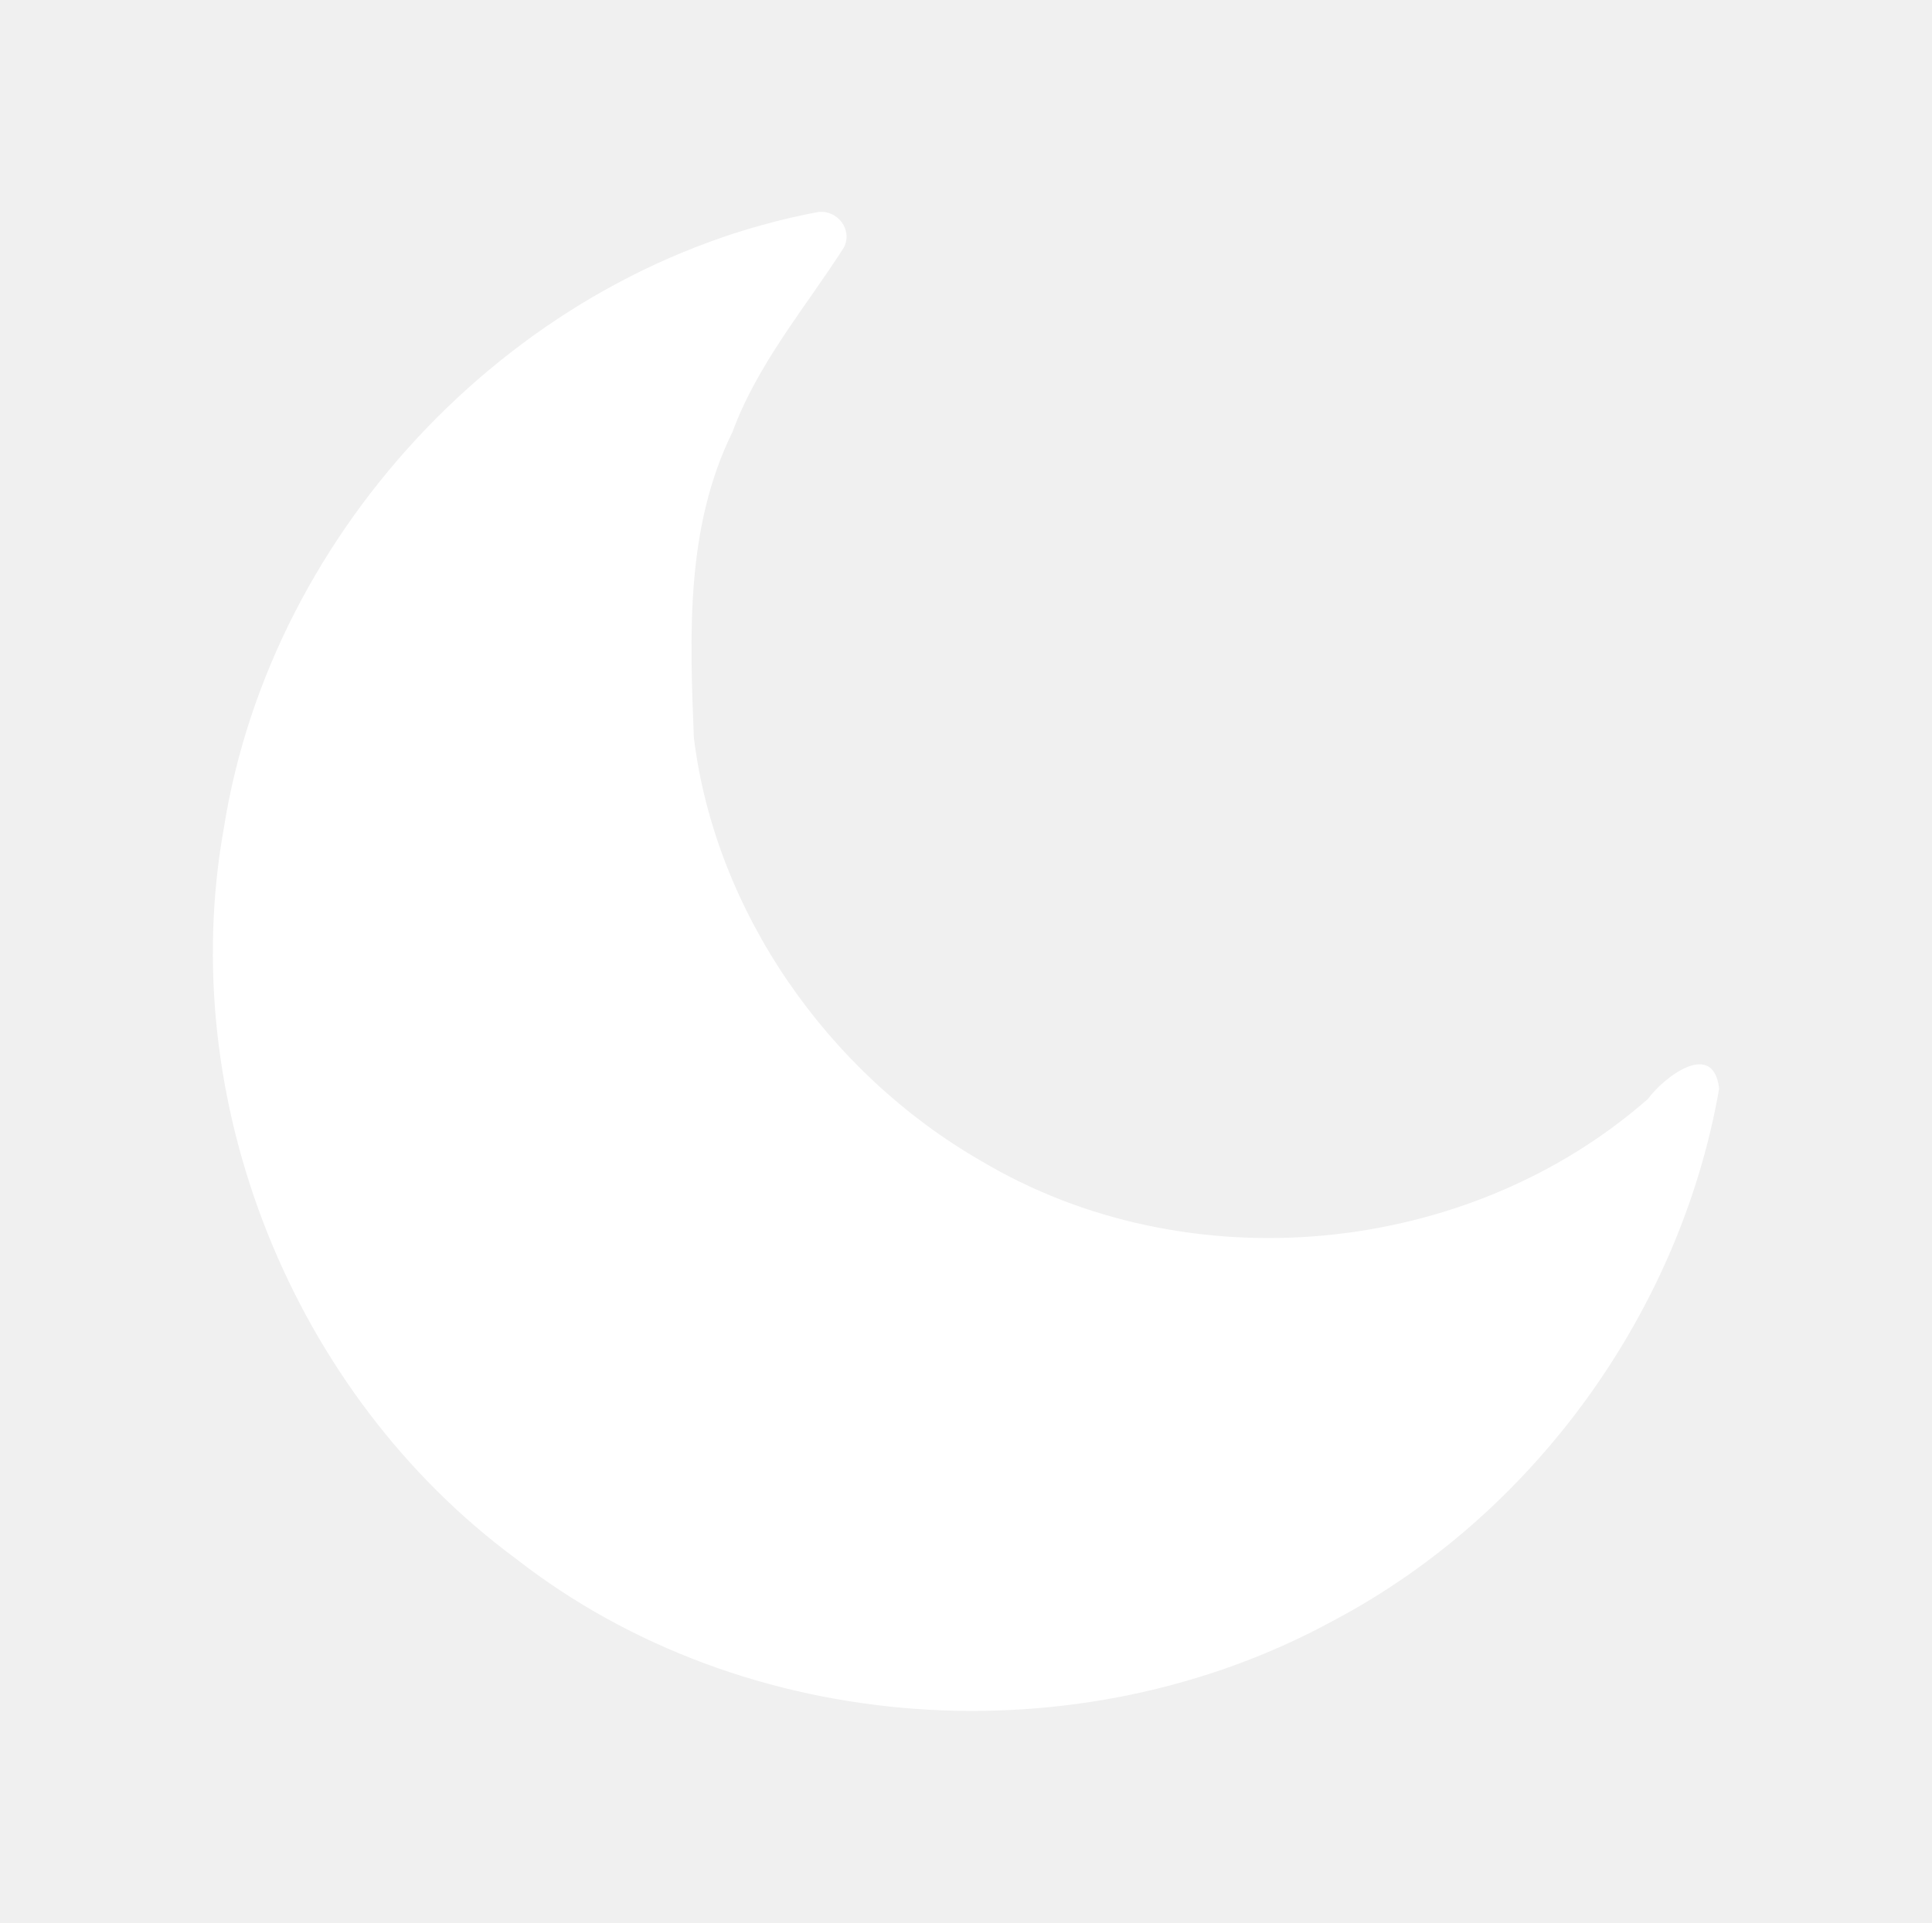
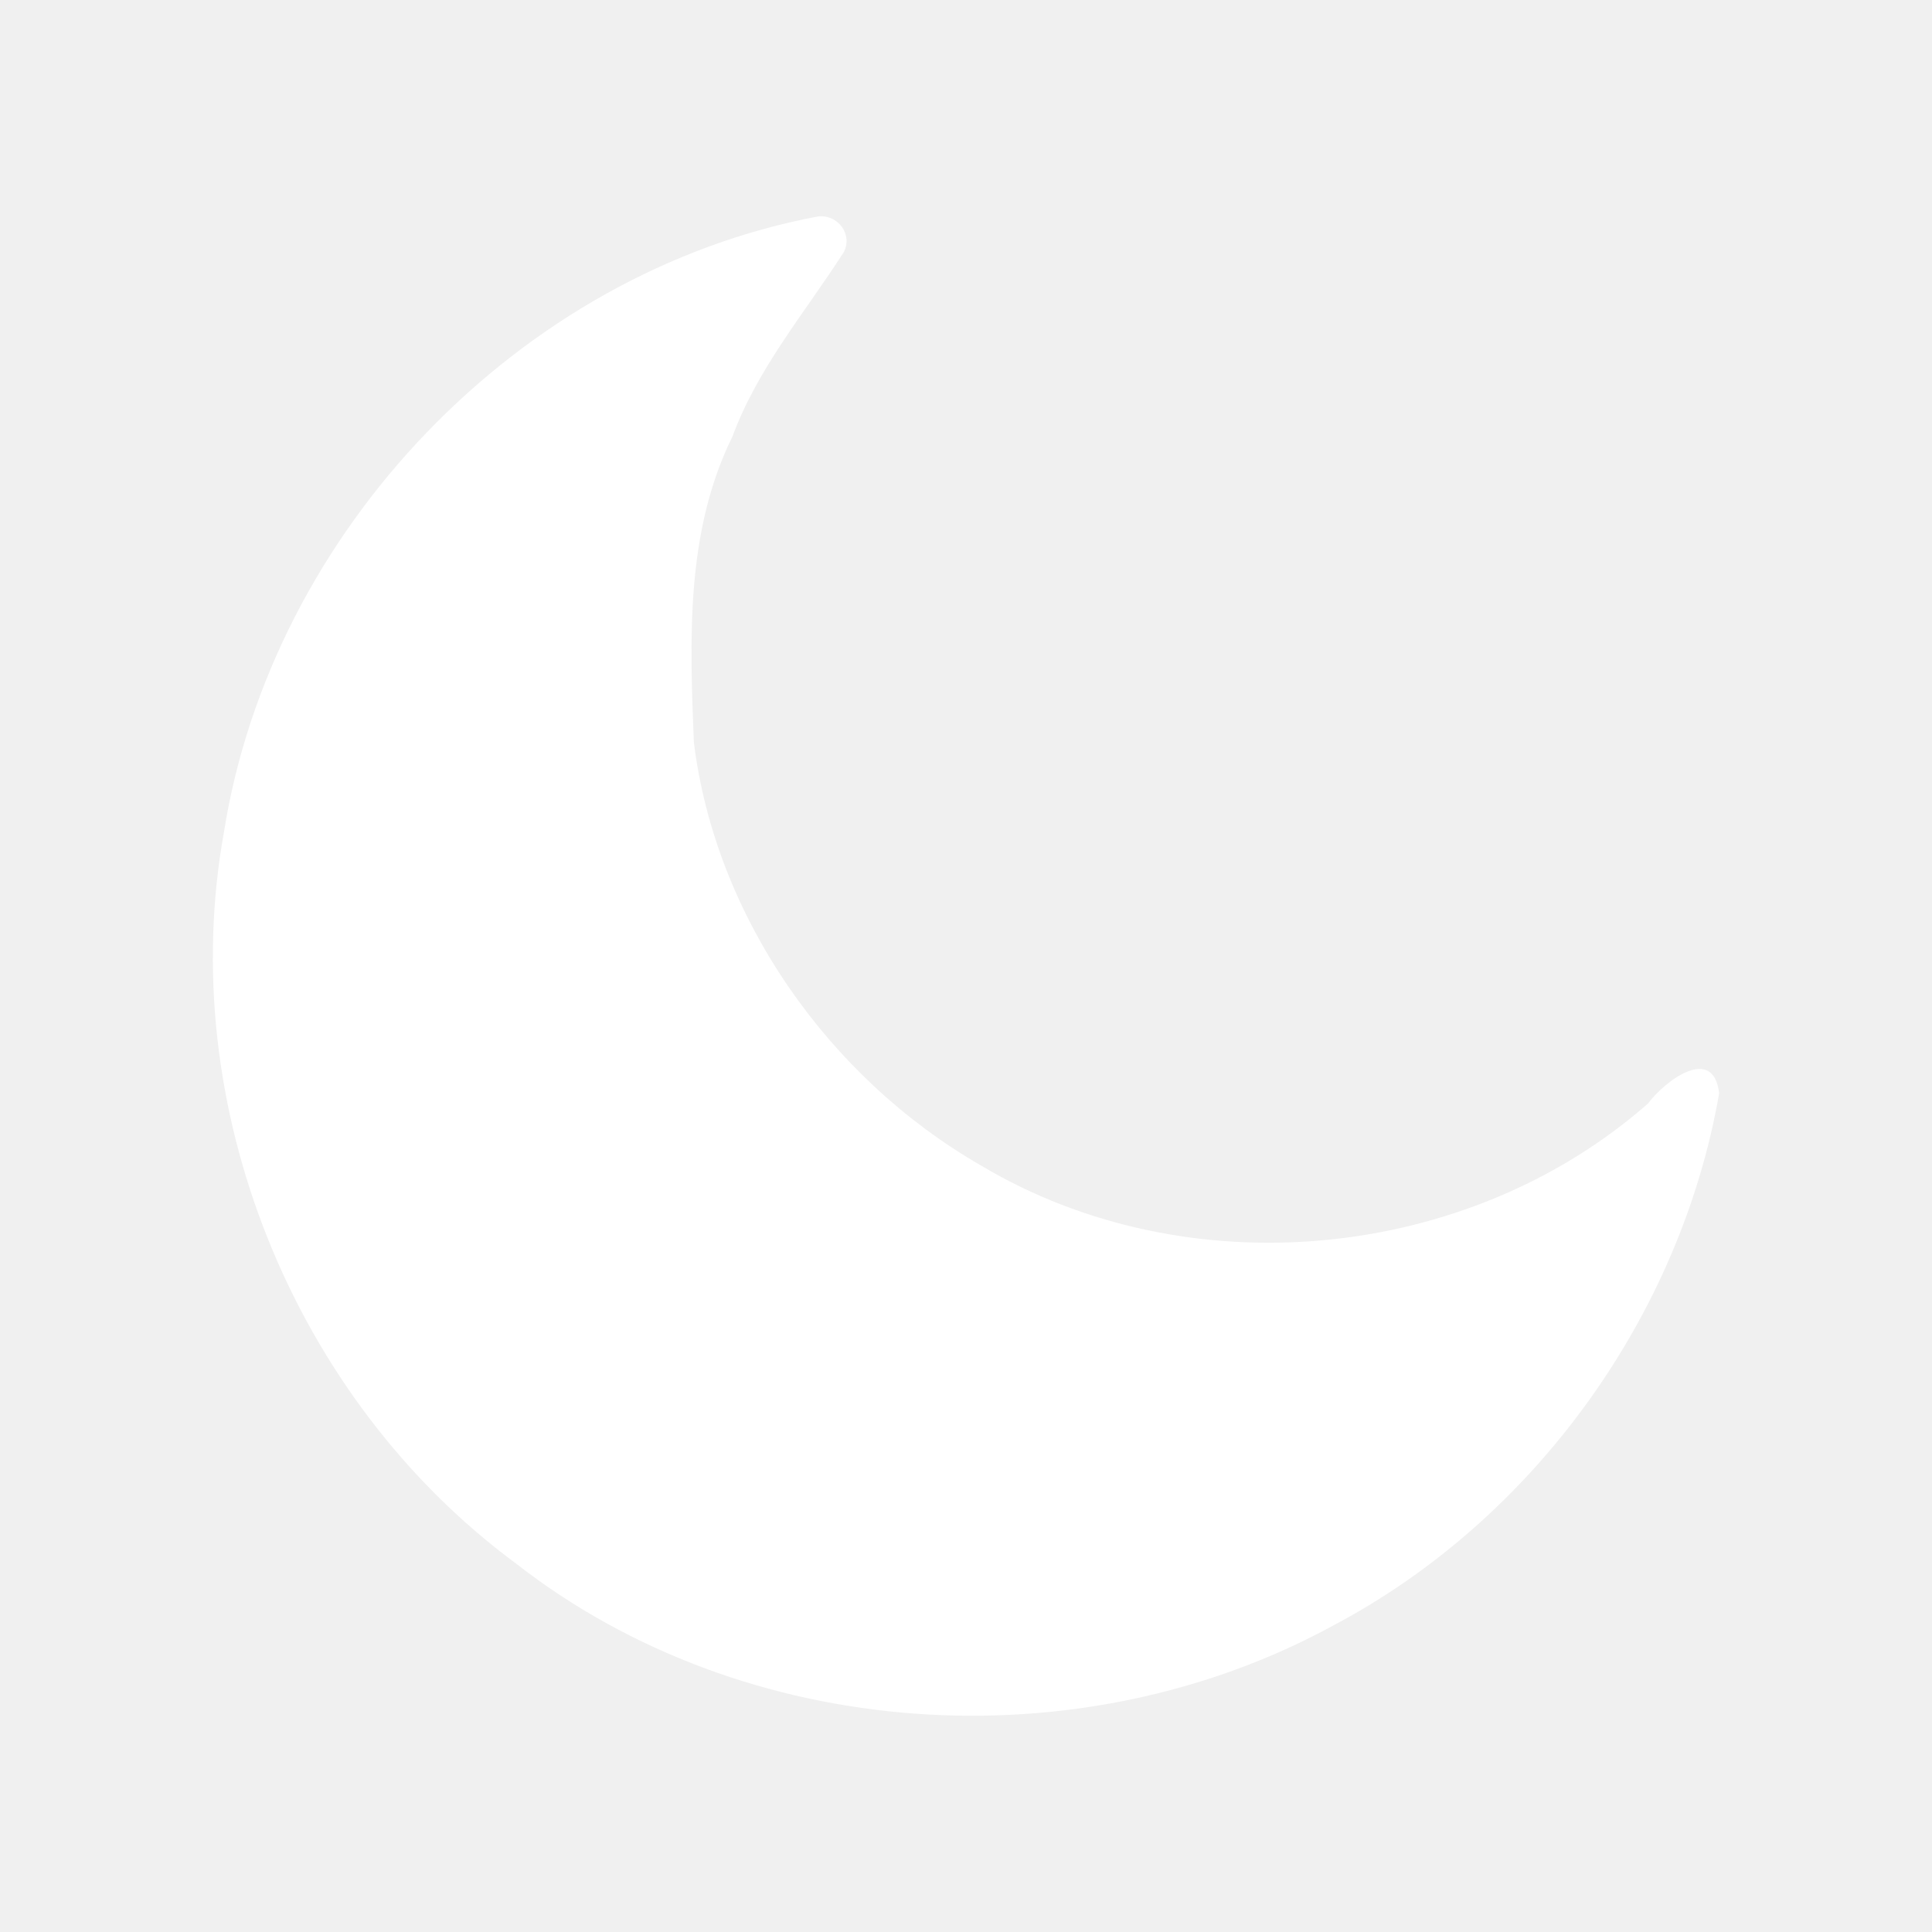
- <svg xmlns="http://www.w3.org/2000/svg" width="450" height="447.962" viewBox="0 0 450 447.962" version="1.1" id="svg841">
+ <svg xmlns="http://www.w3.org/2000/svg" width="450" height="450" viewBox="0 0 450 450" version="1.1" id="svg841">
  <defs id="defs835" />
  <g id="layer2" style="display:none;fill:#ffffff;fill-opacity:1" transform="matrix(0.4408294,0,0,0.4408294,-0.7046564,-1.723615)">
    <circle style="display:inline;fill:#ffffff;fill-opacity:1;stroke:#000000;stroke-width:0.623;stroke-opacity:1" id="path1406" cx="512" cy="512" r="505.659" />
  </g>
-   <g id="layer4" style="display:inline" transform="matrix(1.121798,0,0,1.121798,-349.3608,-350.3798)">
+   <g id="layer4" style="display:inline" transform="matrix(1.121798,0,0,1.121798,-349.3608,-349.3608)">
    <path d="m 544.559,354.612 c -43.947,11.458 -76.385,51.418 -76.385,98.956 0,56.475 45.781,102.256 102.256,102.256 47.537,0 87.498,-32.437 98.955,-76.385 2.162,10.515 3.304,21.405 3.304,32.561 0,88.746 -71.943,160.689 -160.689,160.689 -88.746,0 -160.689,-71.943 -160.689,-160.689 0,-88.746 71.943,-160.689 160.689,-160.689 11.156,0 22.047,1.136 32.561,3.298 z" fill="none" stroke="#333333" stroke-width="32.138" stroke-linejoin="round" id="path245" style="display:none" />
-     <path style="fill:#ffffff;stroke-width:1.353;fill-opacity:1" d="m 481.338,356.361 c -62.224,11.654 -113.52,65.436 -123.413,127.851 -10.232,56.723 14.28,117.59 60.581,151.809 47.679,37.229 117.012,41.742 169.846,12.857 41.579,-22.004 71.975,-64.161 80.026,-110.451 -1.2,-10.27 -11.413,-2.448 -14.784,2.141 -37.593,32.994 -95.744,38.356 -138.498,12.849 -31.7,-18.246 -55.118,-51.608 -59.599,-87.855 -0.848,-21.328 -1.757,-43.696 8.015,-63.505 5.234,-14.221 15.117,-25.791 23.144,-38.331 1.854,-3.714 -1.311,-7.791 -5.318,-7.364 z" id="path32" />
+     <path style="fill:#ffffff;fill-opacity:1;stroke-width:1.353" d="m 481.338,356.361 c -62.224,11.654 -113.52,65.436 -123.413,127.851 -10.232,56.723 14.28,117.59 60.581,151.809 47.679,37.229 117.012,41.742 169.846,12.857 41.579,-22.004 71.975,-64.161 80.026,-110.451 -1.2,-10.27 -11.413,-2.448 -14.784,2.141 -37.593,32.994 -95.744,38.356 -138.498,12.849 -31.7,-18.246 -55.118,-51.608 -59.599,-87.855 -0.848,-21.328 -1.757,-43.696 8.015,-63.505 5.234,-14.221 15.117,-25.791 23.144,-38.331 1.854,-3.714 -1.311,-7.791 -5.318,-7.364 z" id="path32" />
  </g>
</svg>
